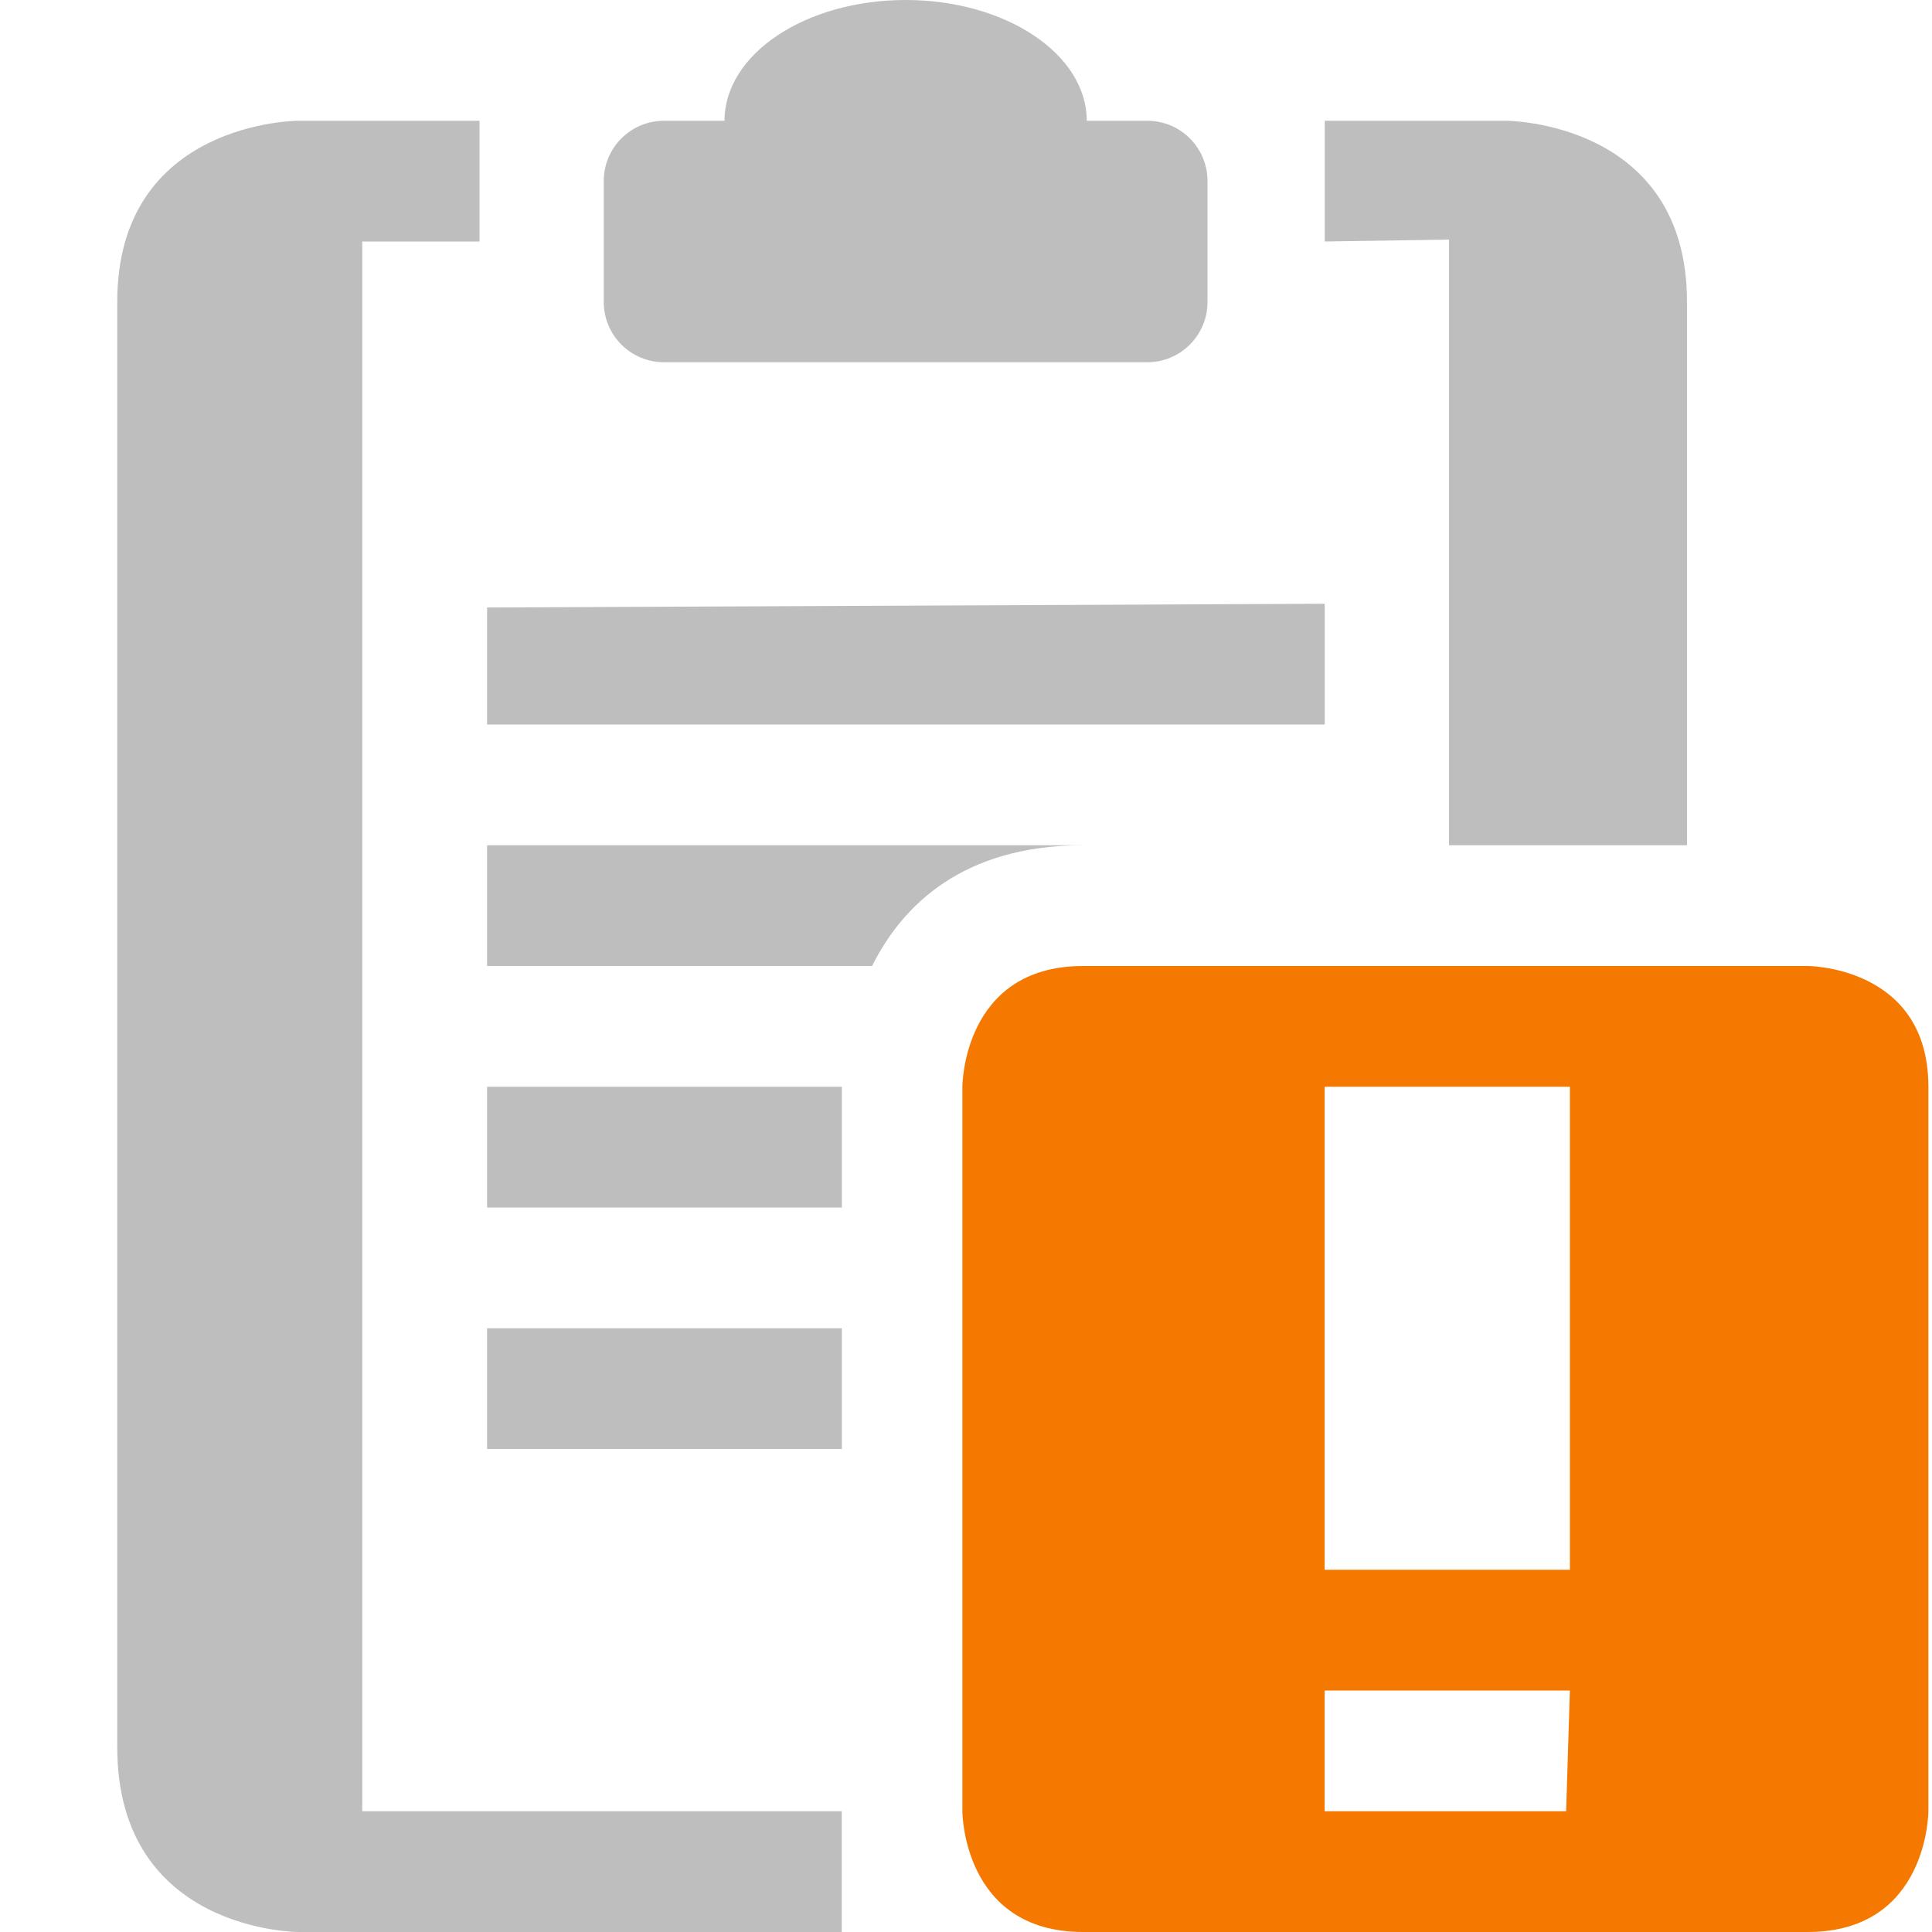
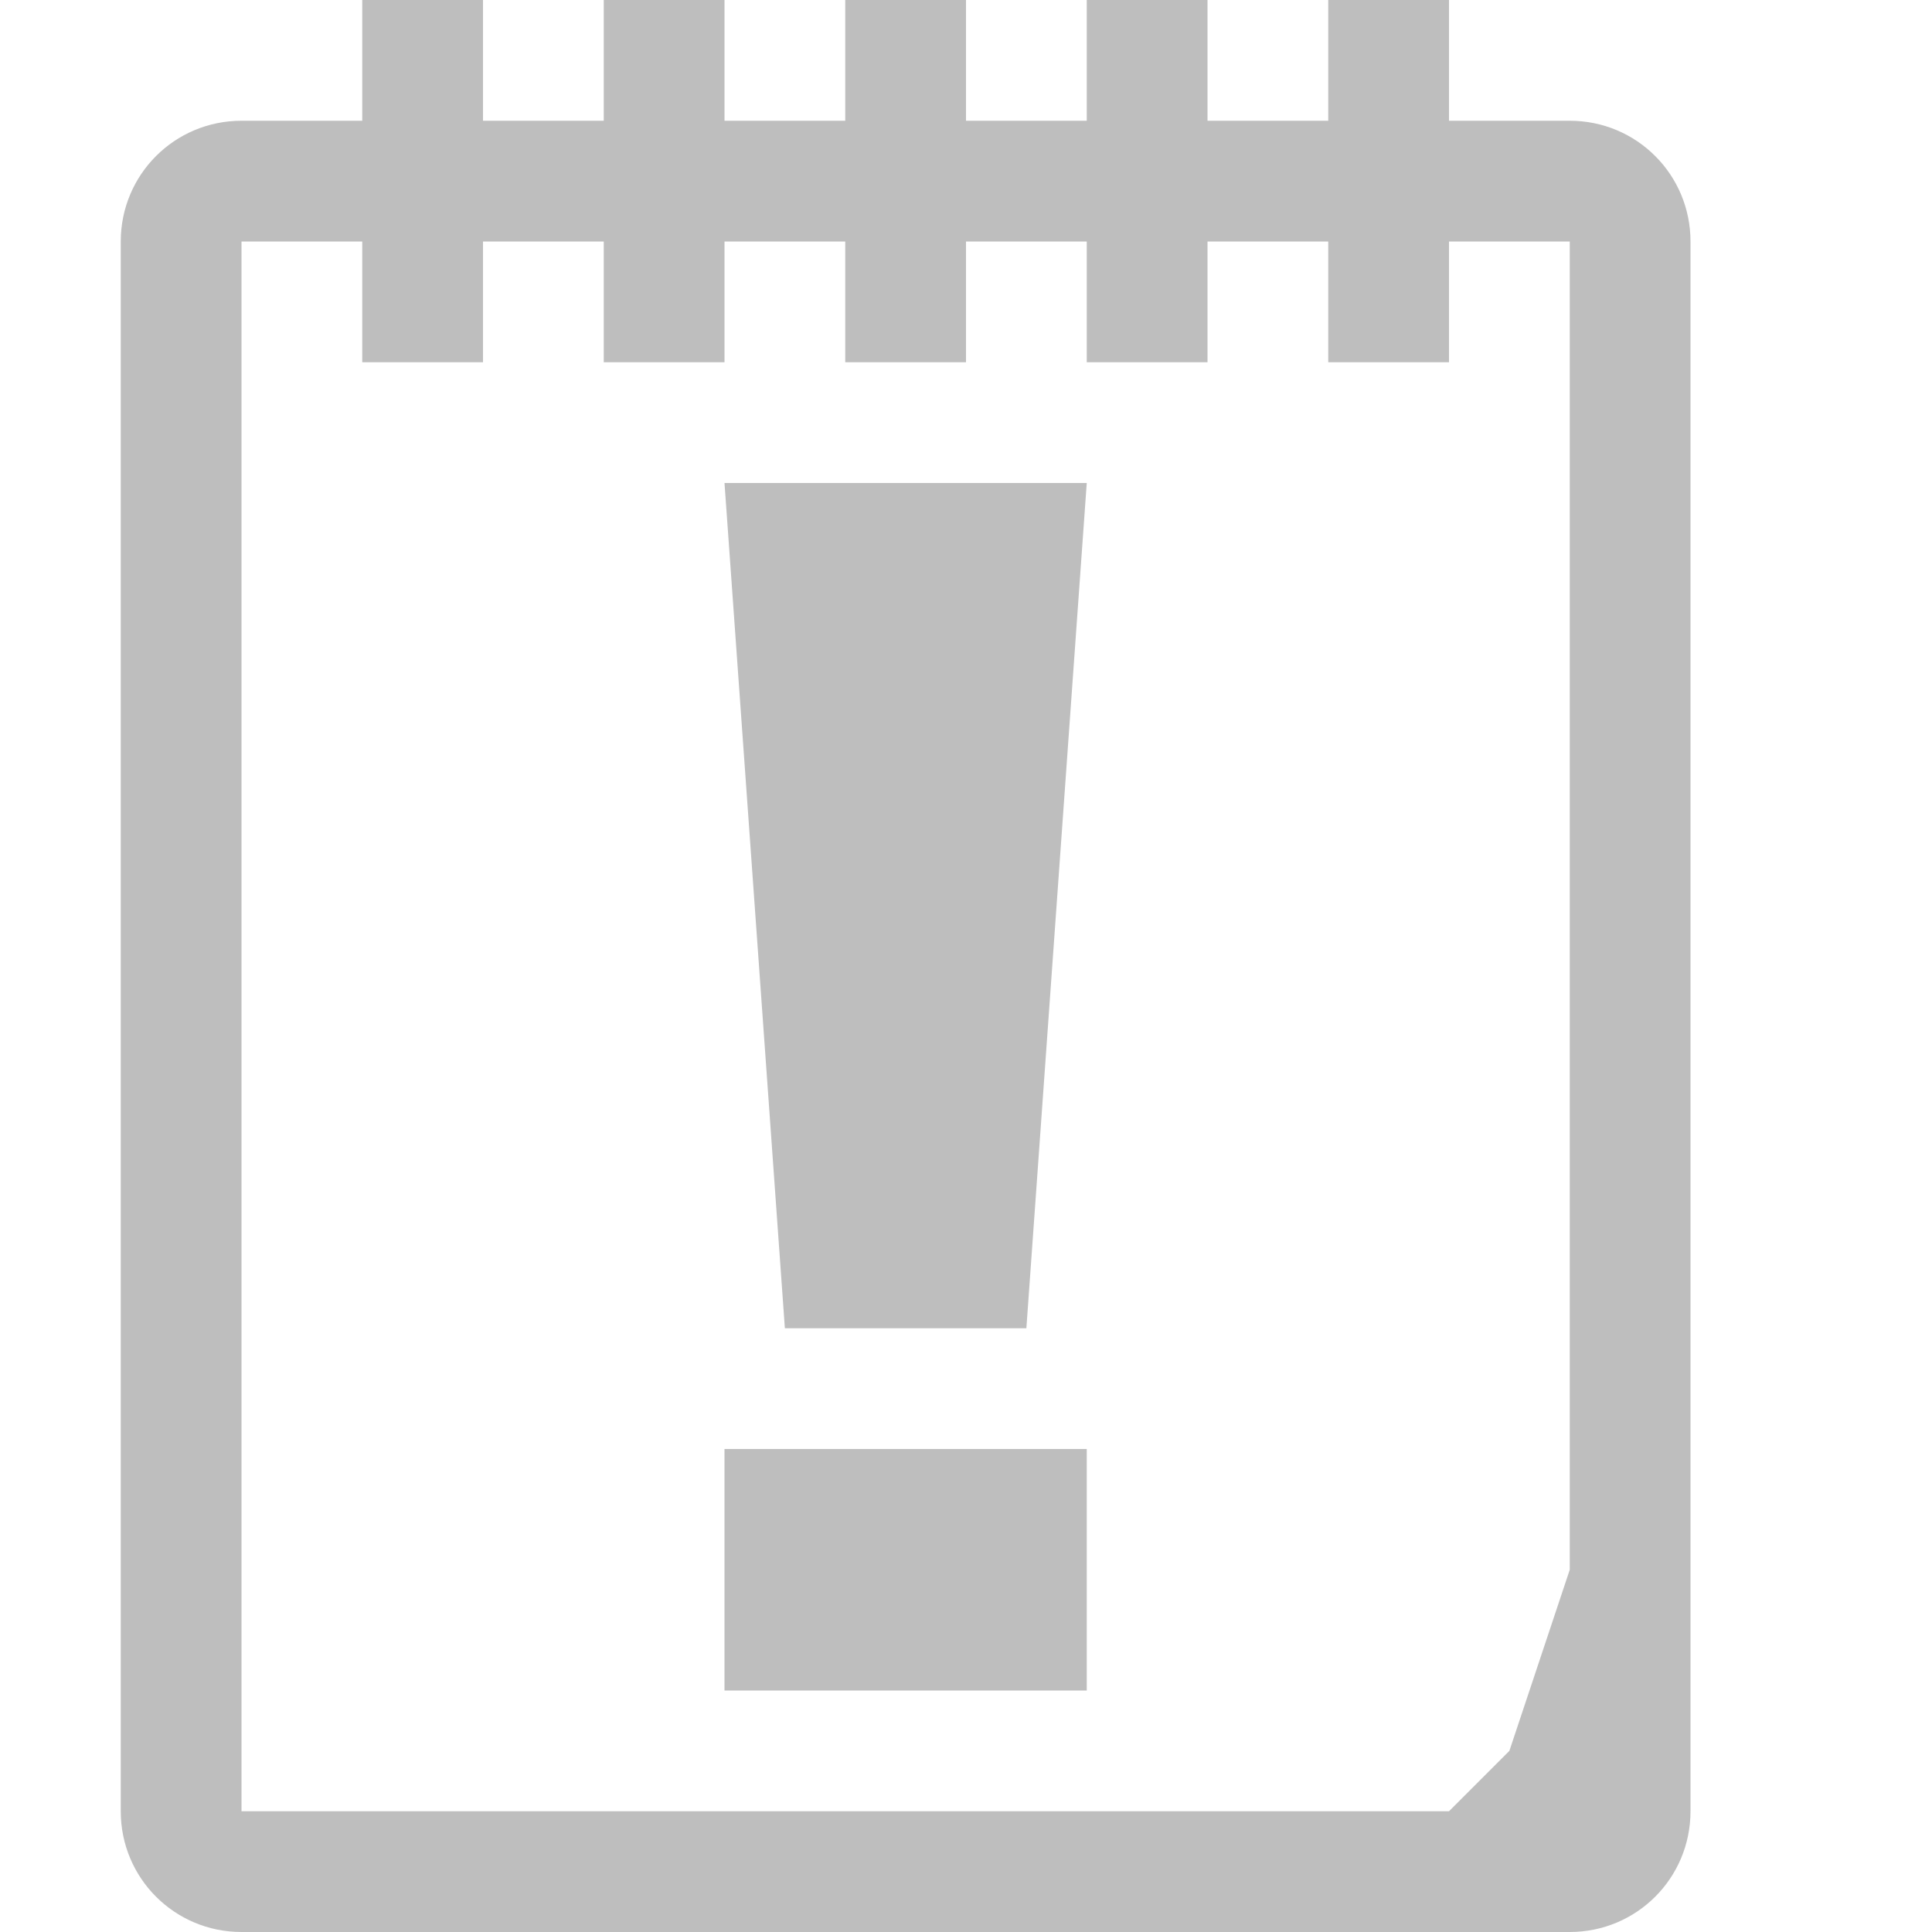
<svg xmlns="http://www.w3.org/2000/svg" height="16" width="16">
-   <g transform="translate(-161.03 -397)">
-     <path d="m10.971 5-6.937.031v.969h6.937zm-6.937 2v1h3.188c.25-.5.749-1 1.75-1zm0 2v1h2.938v-1zm0 2v1h2.938v-1z" fill="#bebebe" transform="translate(161.03 397)" />
-     <path d="m7.5 0a1.5 1 0 0 0 -1.5 1h-.5c-.277 0-.5.223-.5.5v1c0 .277.223.5.5.5h4c.277 0 .5-.223.5-.5v-1c0-.277-.223-.5-.5-.5h-.5a1.5 1 0 0 0 -1.5-1z" fill="#bebebe" transform="translate(161.03 397)" />
-     <path d="m170 405c-1 0-1 1-1 1v6s0 1 1 1h6c1 0 1-1 1-1v-6c0-1-1-1-1-1zm2 1 2.031 0v4l-2.031-0zm0 5 2.031 0-.031 1h-2z" fill="#f57900" />
-     <path d="m163.501 398s-1.5 0-1.5 1.5v11.969c0 1.531 1.5 1.531 1.5 1.531h4.5v-1h-3.971v-13h.971v-1zm8.5 0v1l1.029-.016v5.016h1.971v-4.5c0-1.5-1.5-1.5-1.5-1.5z" fill="#bebebe" />
+   <g fill="#bebebe" stroke-linecap="square" stroke-opacity=".567">
+     <path d="m2 1c-.554 0-1 .446-1 1v13c0 .554.446 1 1 1h11c.554 0 1-.446 1-1v-13c0-.554-.446-1-1-1zm0 1h11v11l-.5 1.5-.5.5h-10z" />
+     <path d="m3 0v3h1v-3zm2 0v3h1v-3zm2 0v3h1v-3zm2 0v3h1v-3zm2 0v3h1v-3z" />
+     <path d="m6 4 .5 7h2l.5-7zm0 8v2h3v-2z" />
  </g>
</svg>
